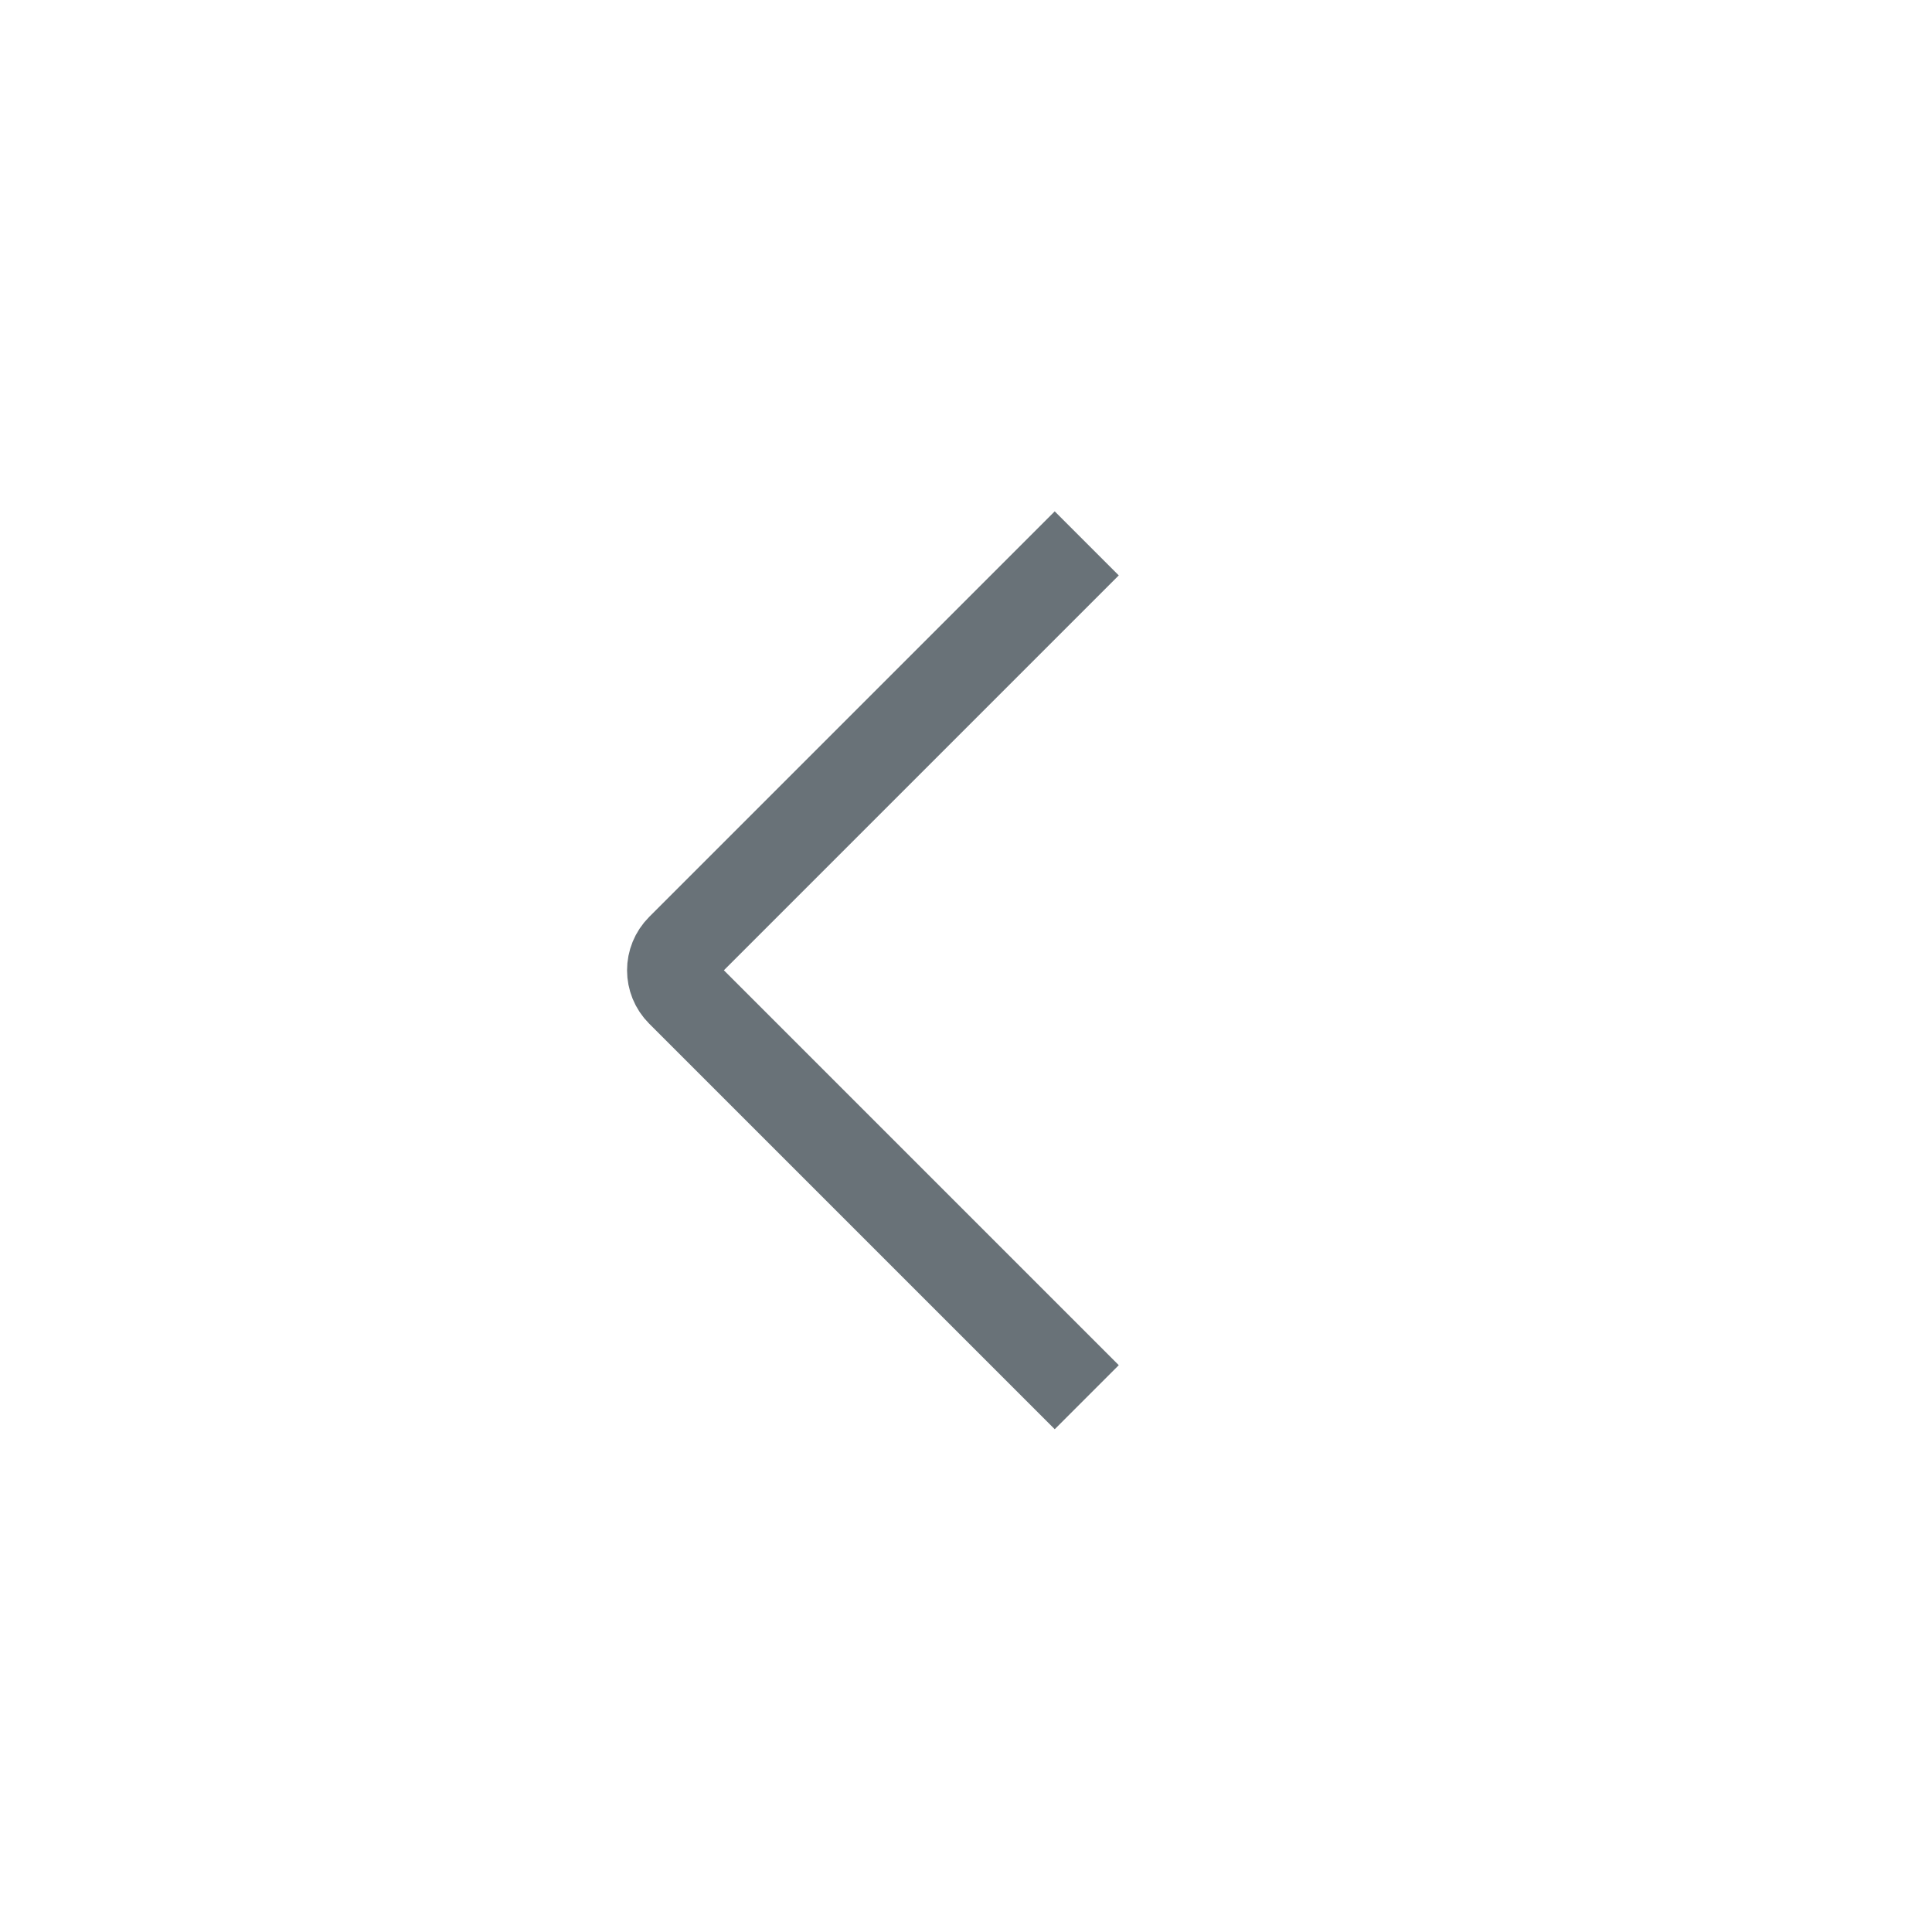
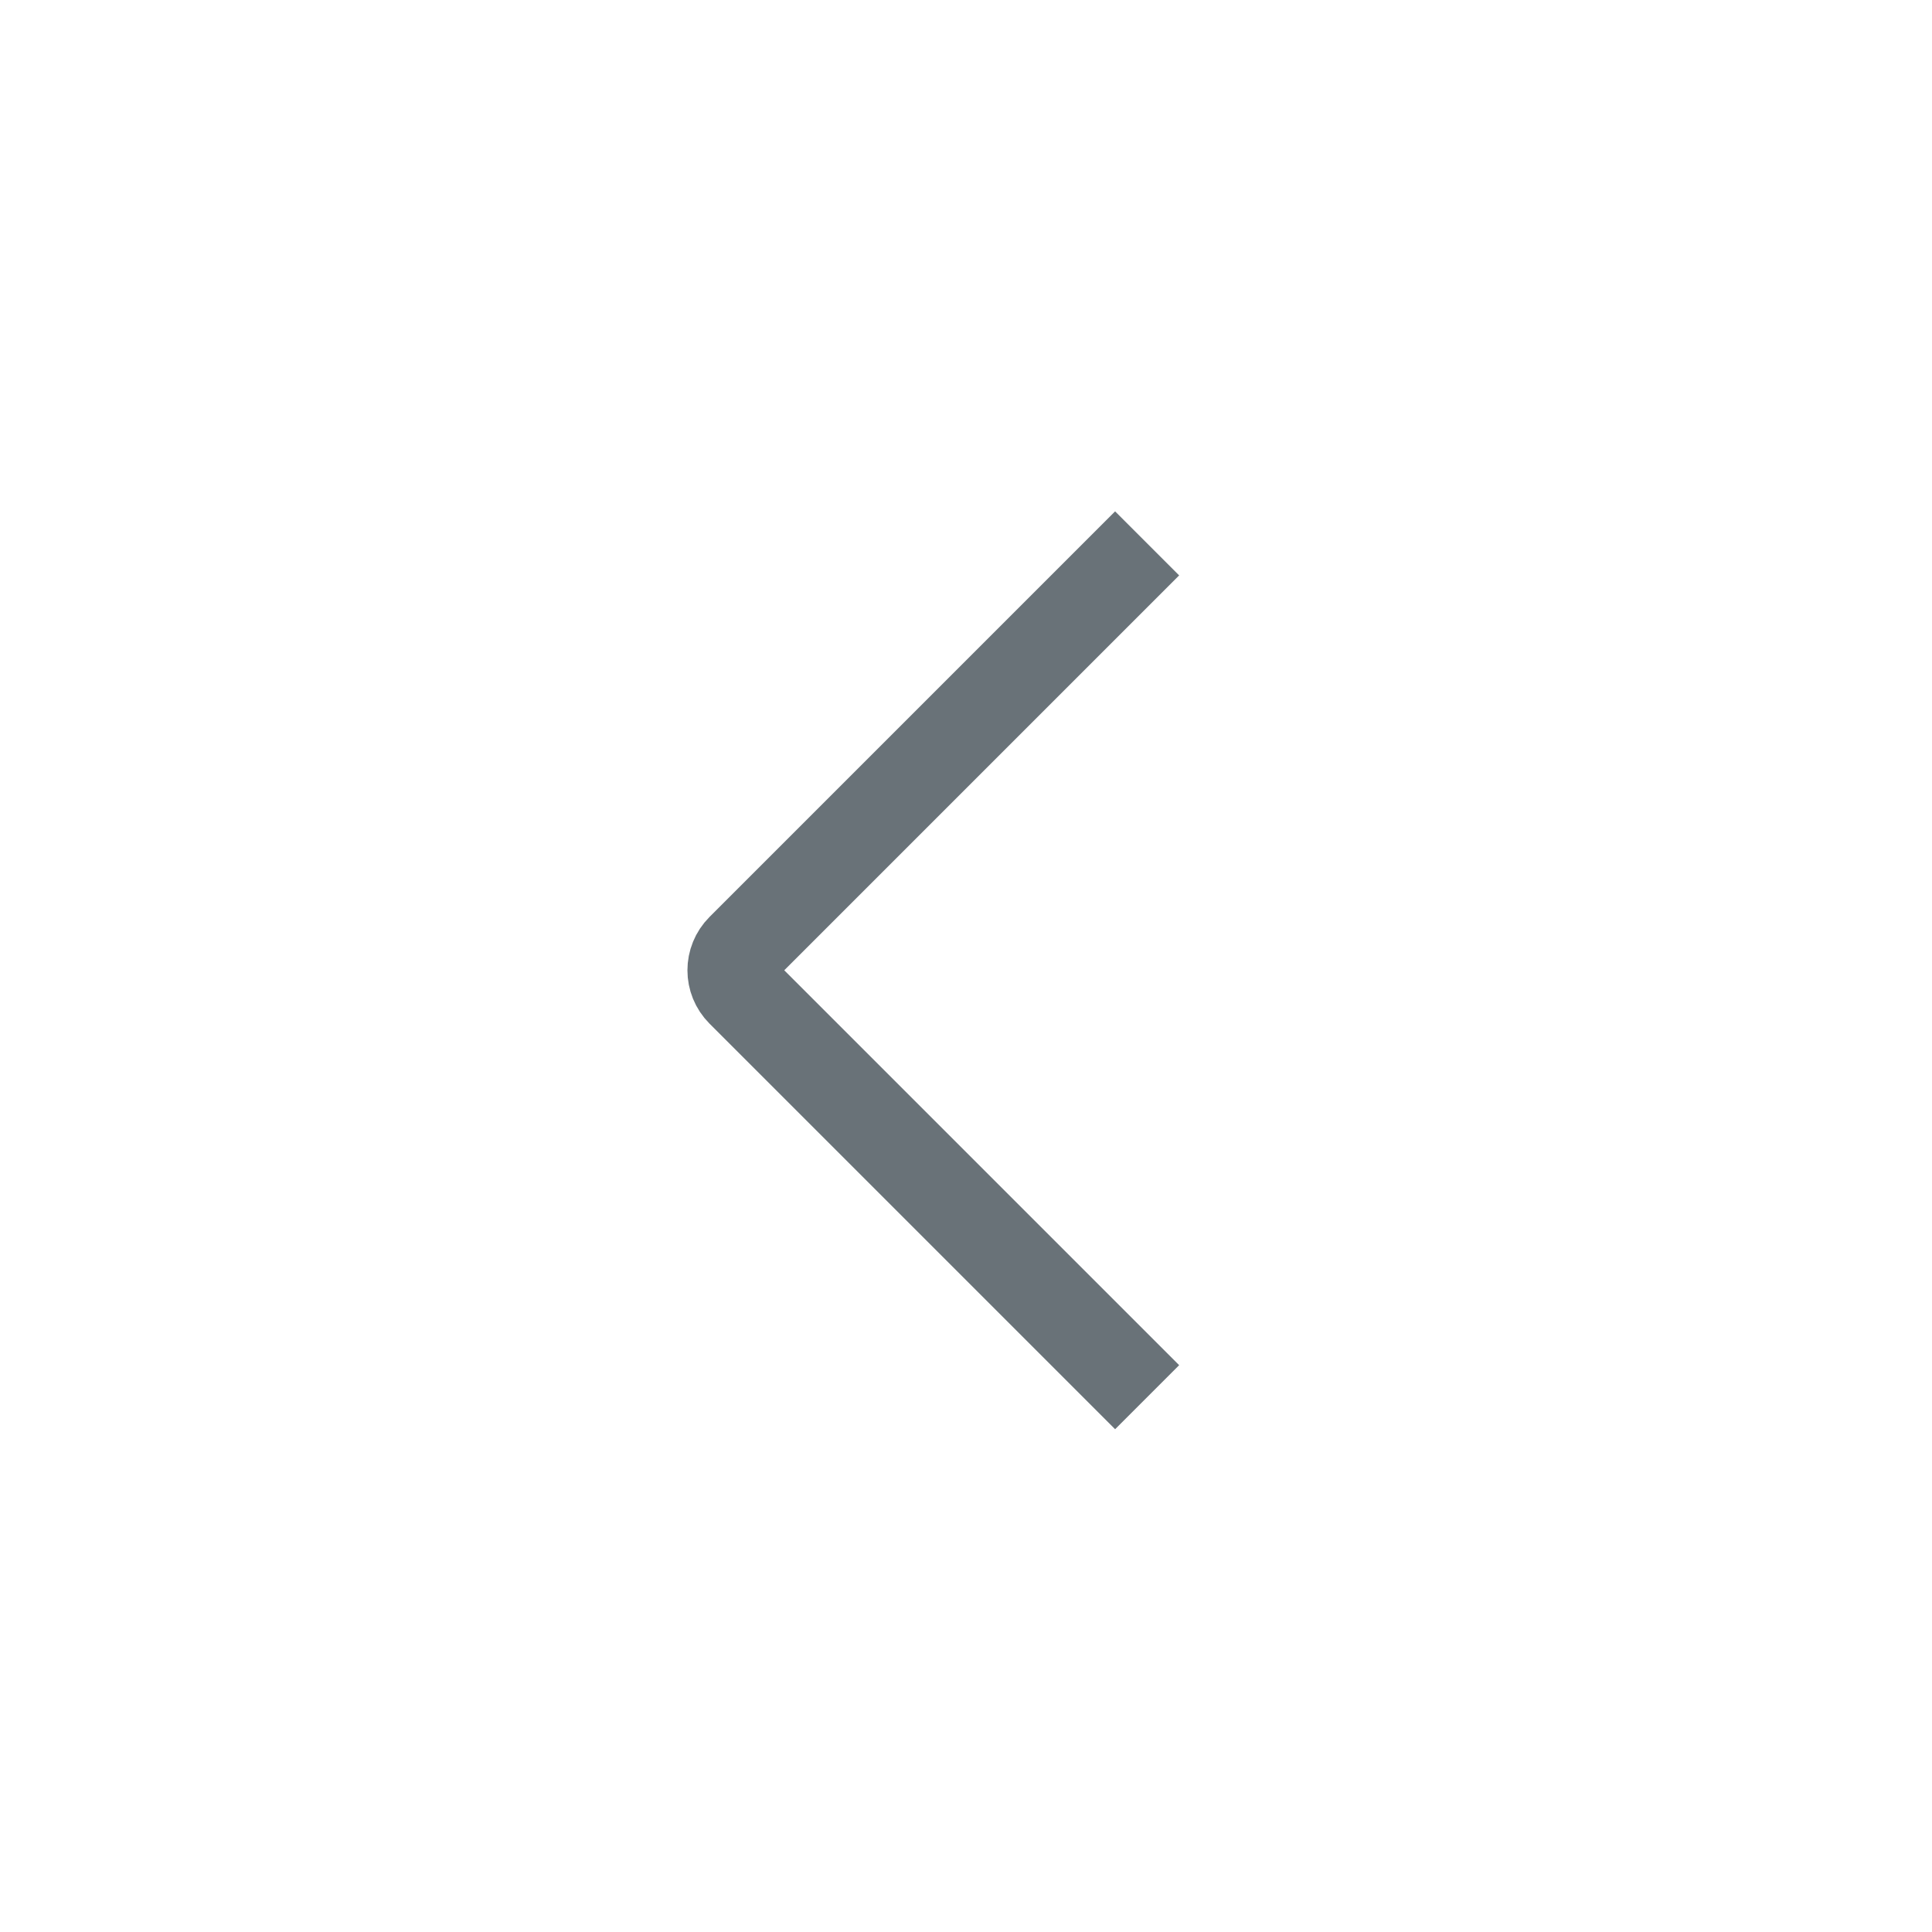
<svg xmlns="http://www.w3.org/2000/svg" width="32" height="32" viewBox="0 0 32 32" fill="none">
-   <path d="M18 9L11.283 15.717C11.087 15.913 11.087 16.229 11.283 16.425L18 23.142" stroke="#697278" stroke-width="1.5" />
+   <path d="M19 9L12.283 15.717C12.087 15.913 12.087 16.229 12.283 16.425L19 23.142" stroke="#697278" stroke-width="1.5" />
</svg>
